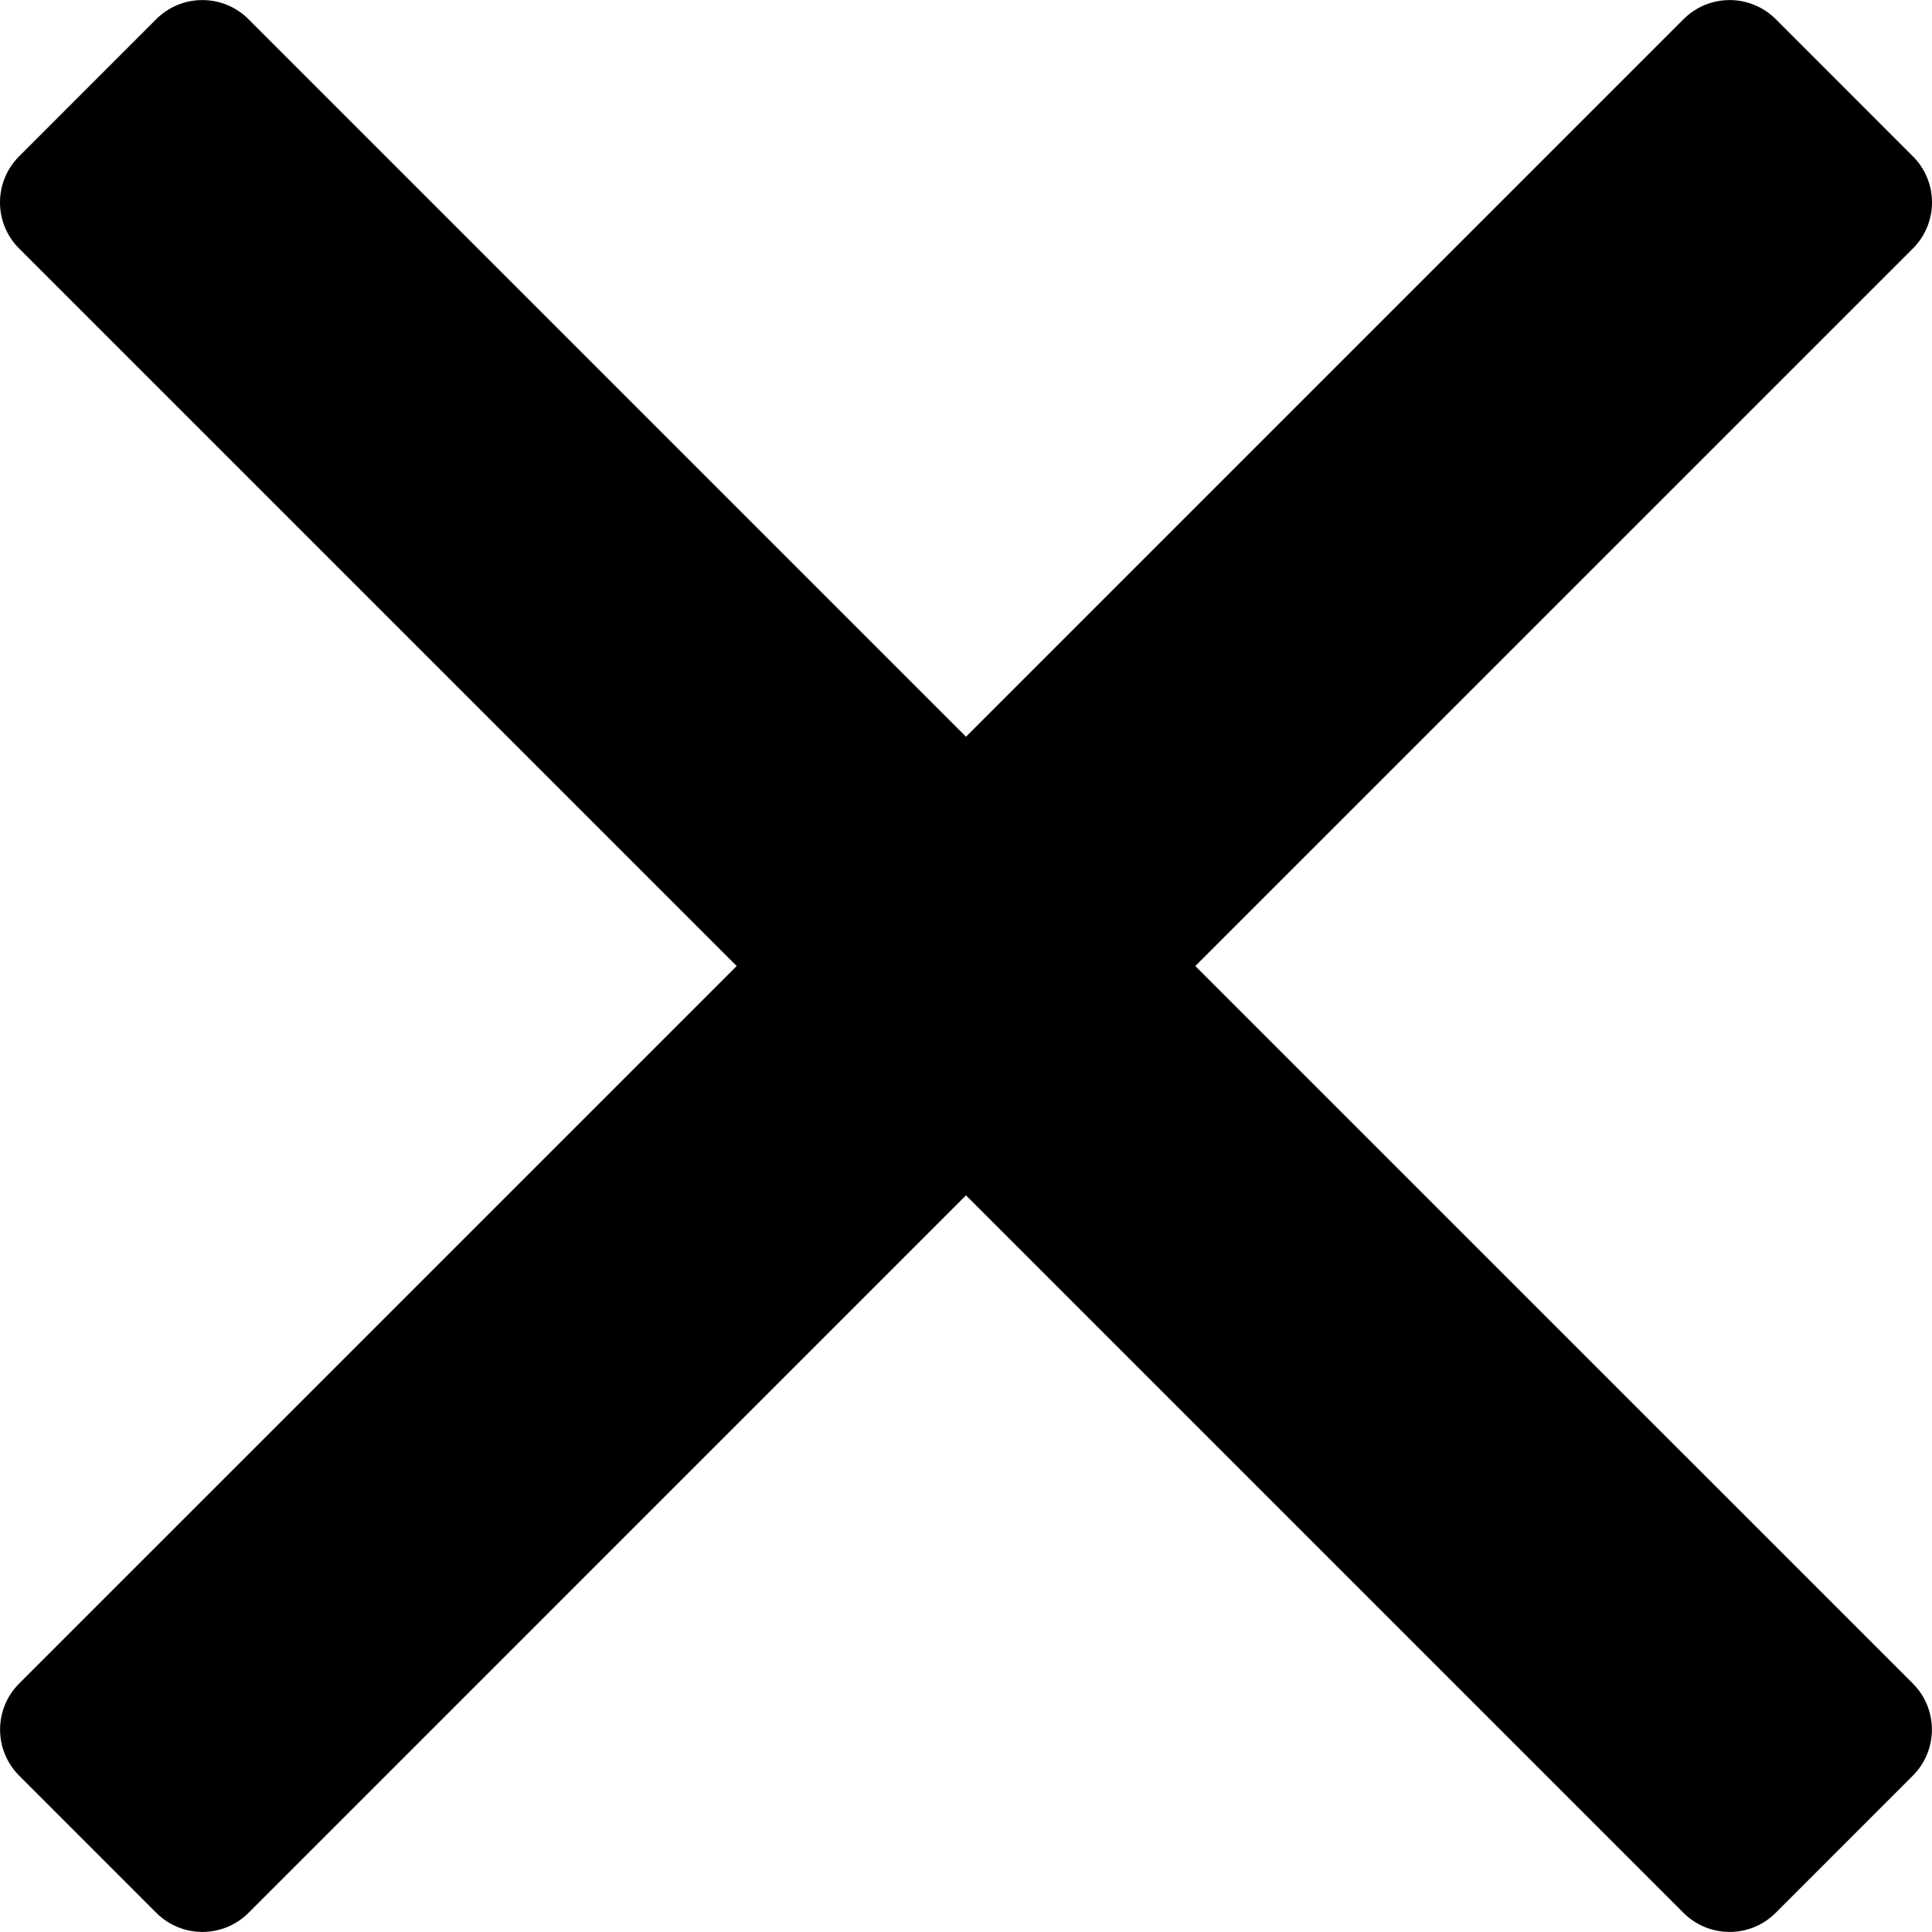
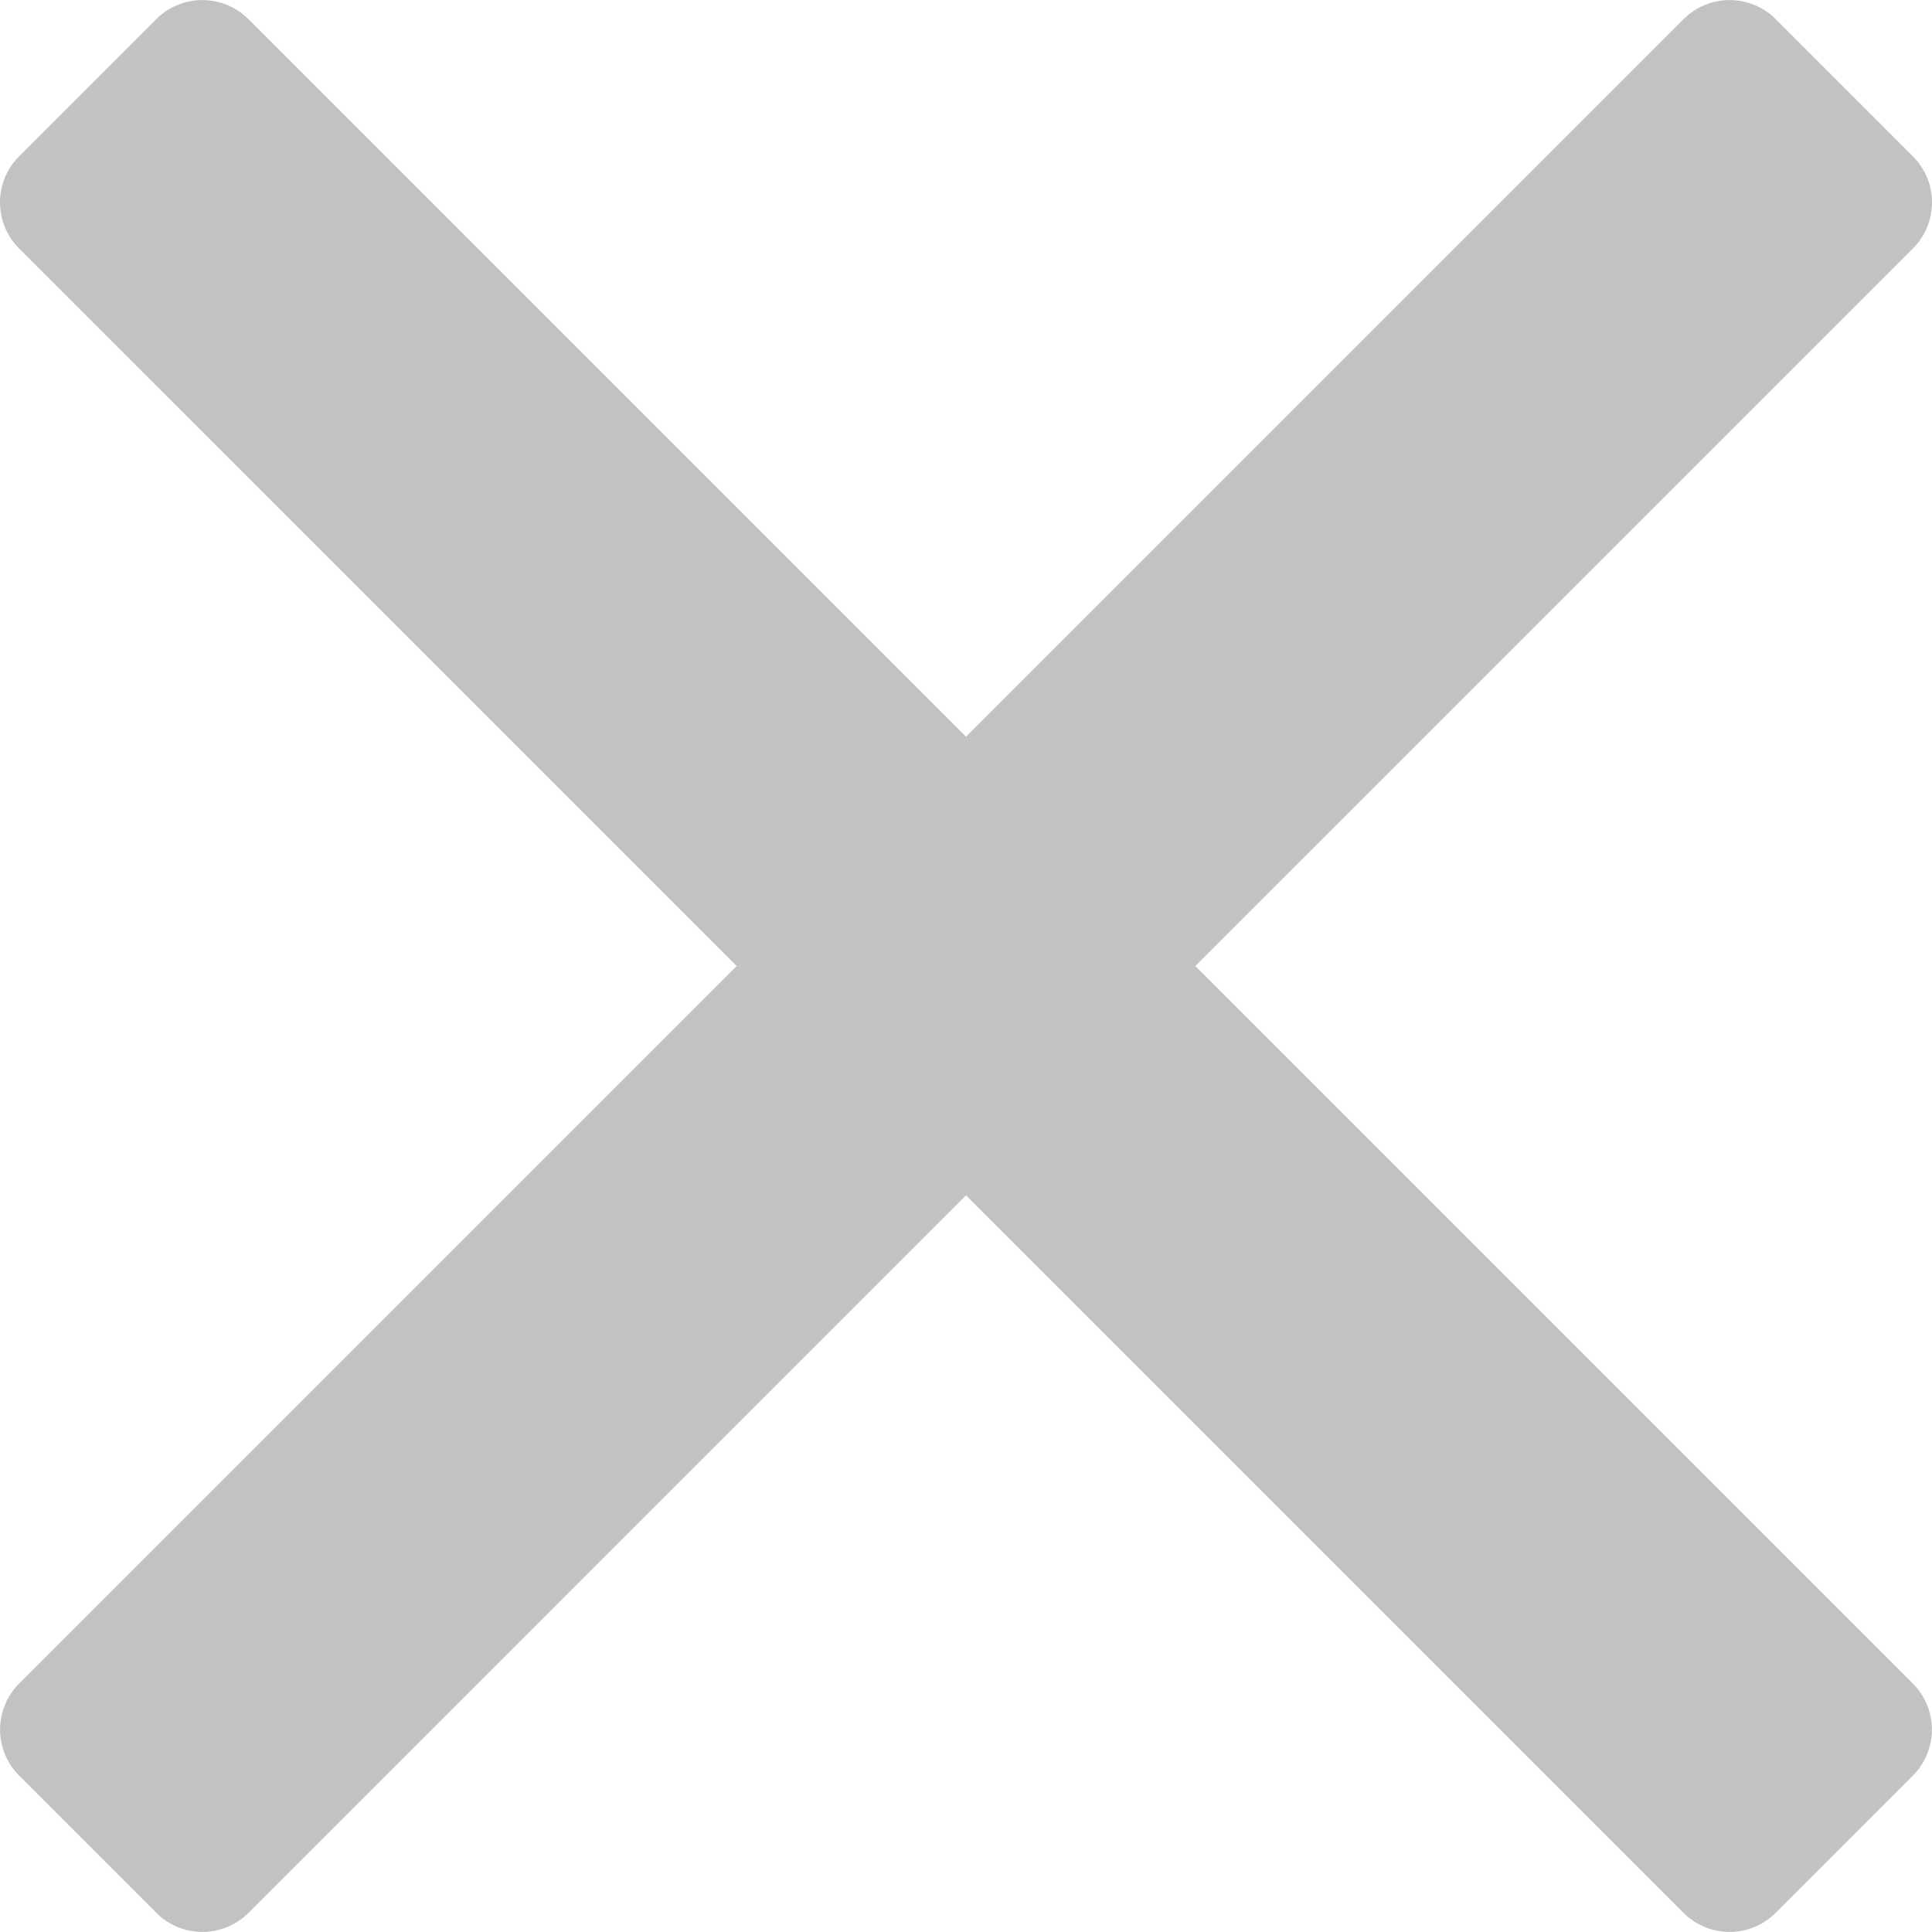
- <svg xmlns="http://www.w3.org/2000/svg" fill="#000000" height="800px" width="800px" version="1.1" id="Capa_1" viewBox="0 0 460.775 460.775" xml:space="preserve">
+ <svg xmlns="http://www.w3.org/2000/svg" fill="#c2c2c2" height="800px" width="800px" version="1.1" id="Capa_1" viewBox="0 0 460.775 460.775" xml:space="preserve">
  <path d="M285.08,230.397L456.218,59.27c6.076-6.077,6.076-15.911,0-21.986L423.511,4.565c-2.913-2.911-6.866-4.55-10.992-4.55  c-4.127,0-8.08,1.639-10.993,4.55l-171.138,171.14L59.25,4.565c-2.913-2.911-6.866-4.55-10.993-4.55  c-4.126,0-8.08,1.639-10.992,4.55L4.558,37.284c-6.077,6.075-6.077,15.909,0,21.986l171.138,171.128L4.575,401.505  c-6.074,6.077-6.074,15.911,0,21.986l32.709,32.719c2.911,2.911,6.865,4.55,10.992,4.55c4.127,0,8.08-1.639,10.994-4.55  l171.117-171.12l171.118,171.12c2.913,2.911,6.866,4.55,10.993,4.55c4.128,0,8.081-1.639,10.992-4.55l32.709-32.719  c6.074-6.075,6.074-15.909,0-21.986L285.08,230.397z" />
</svg>
